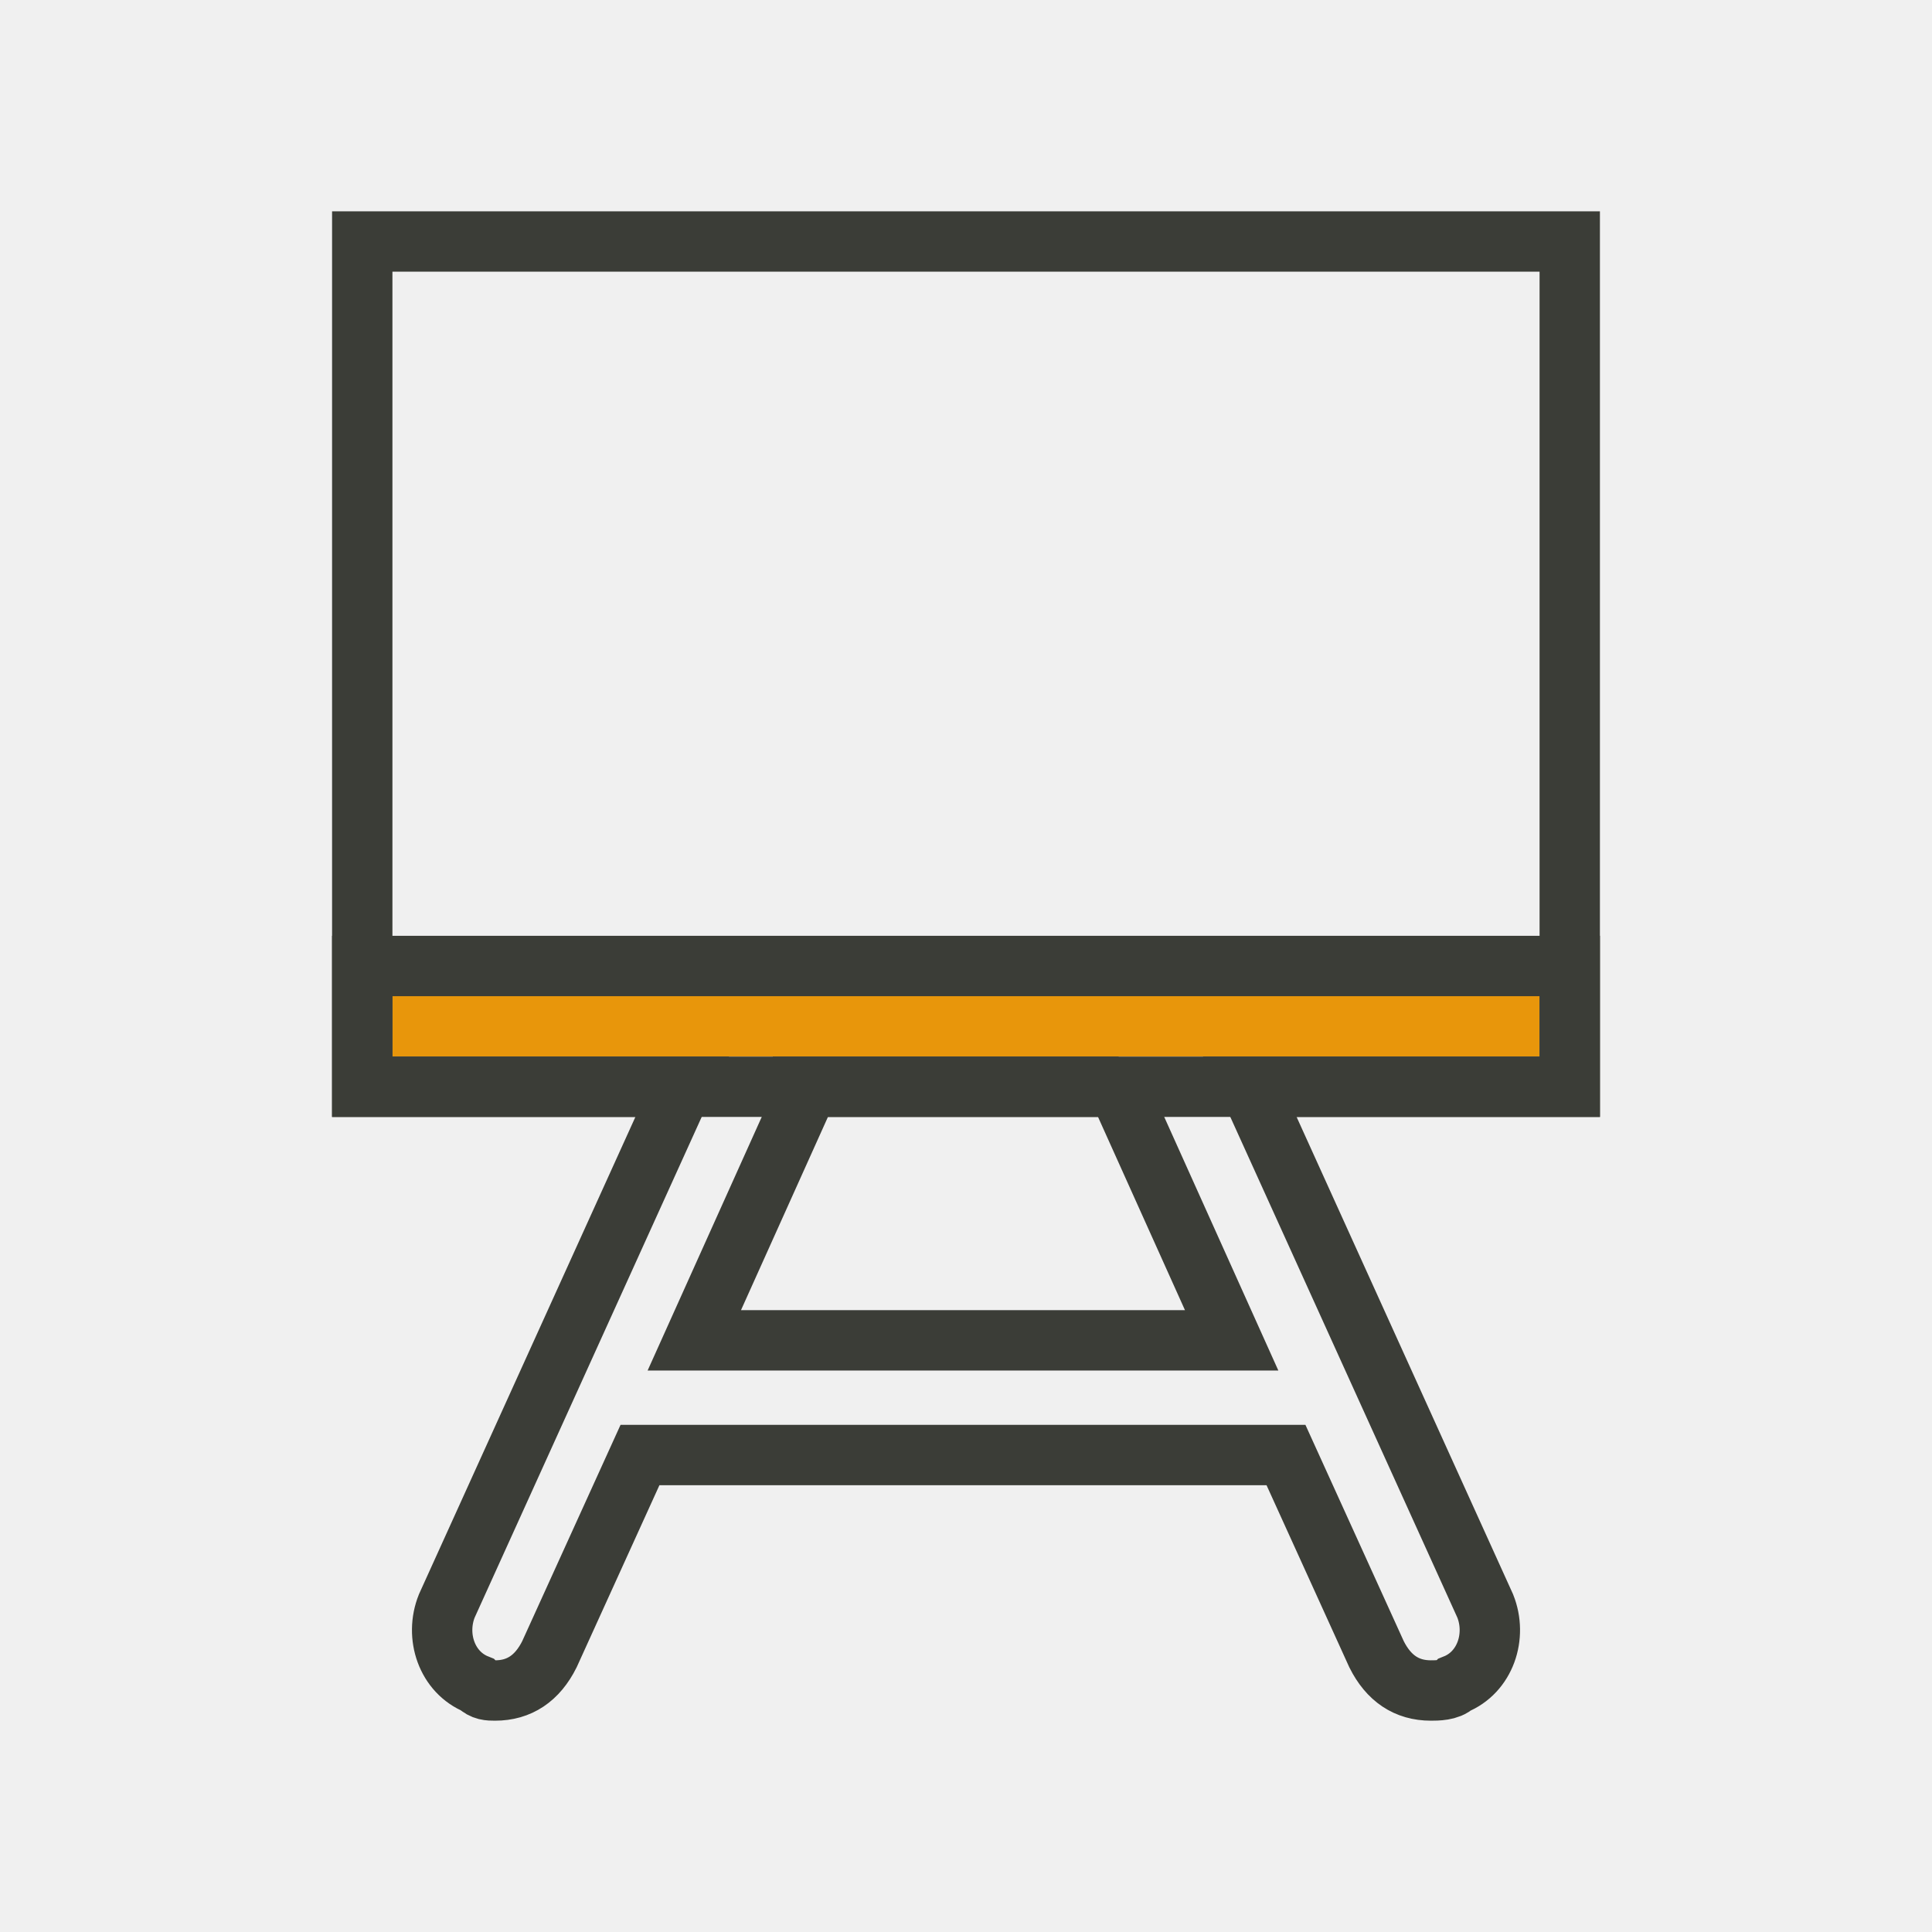
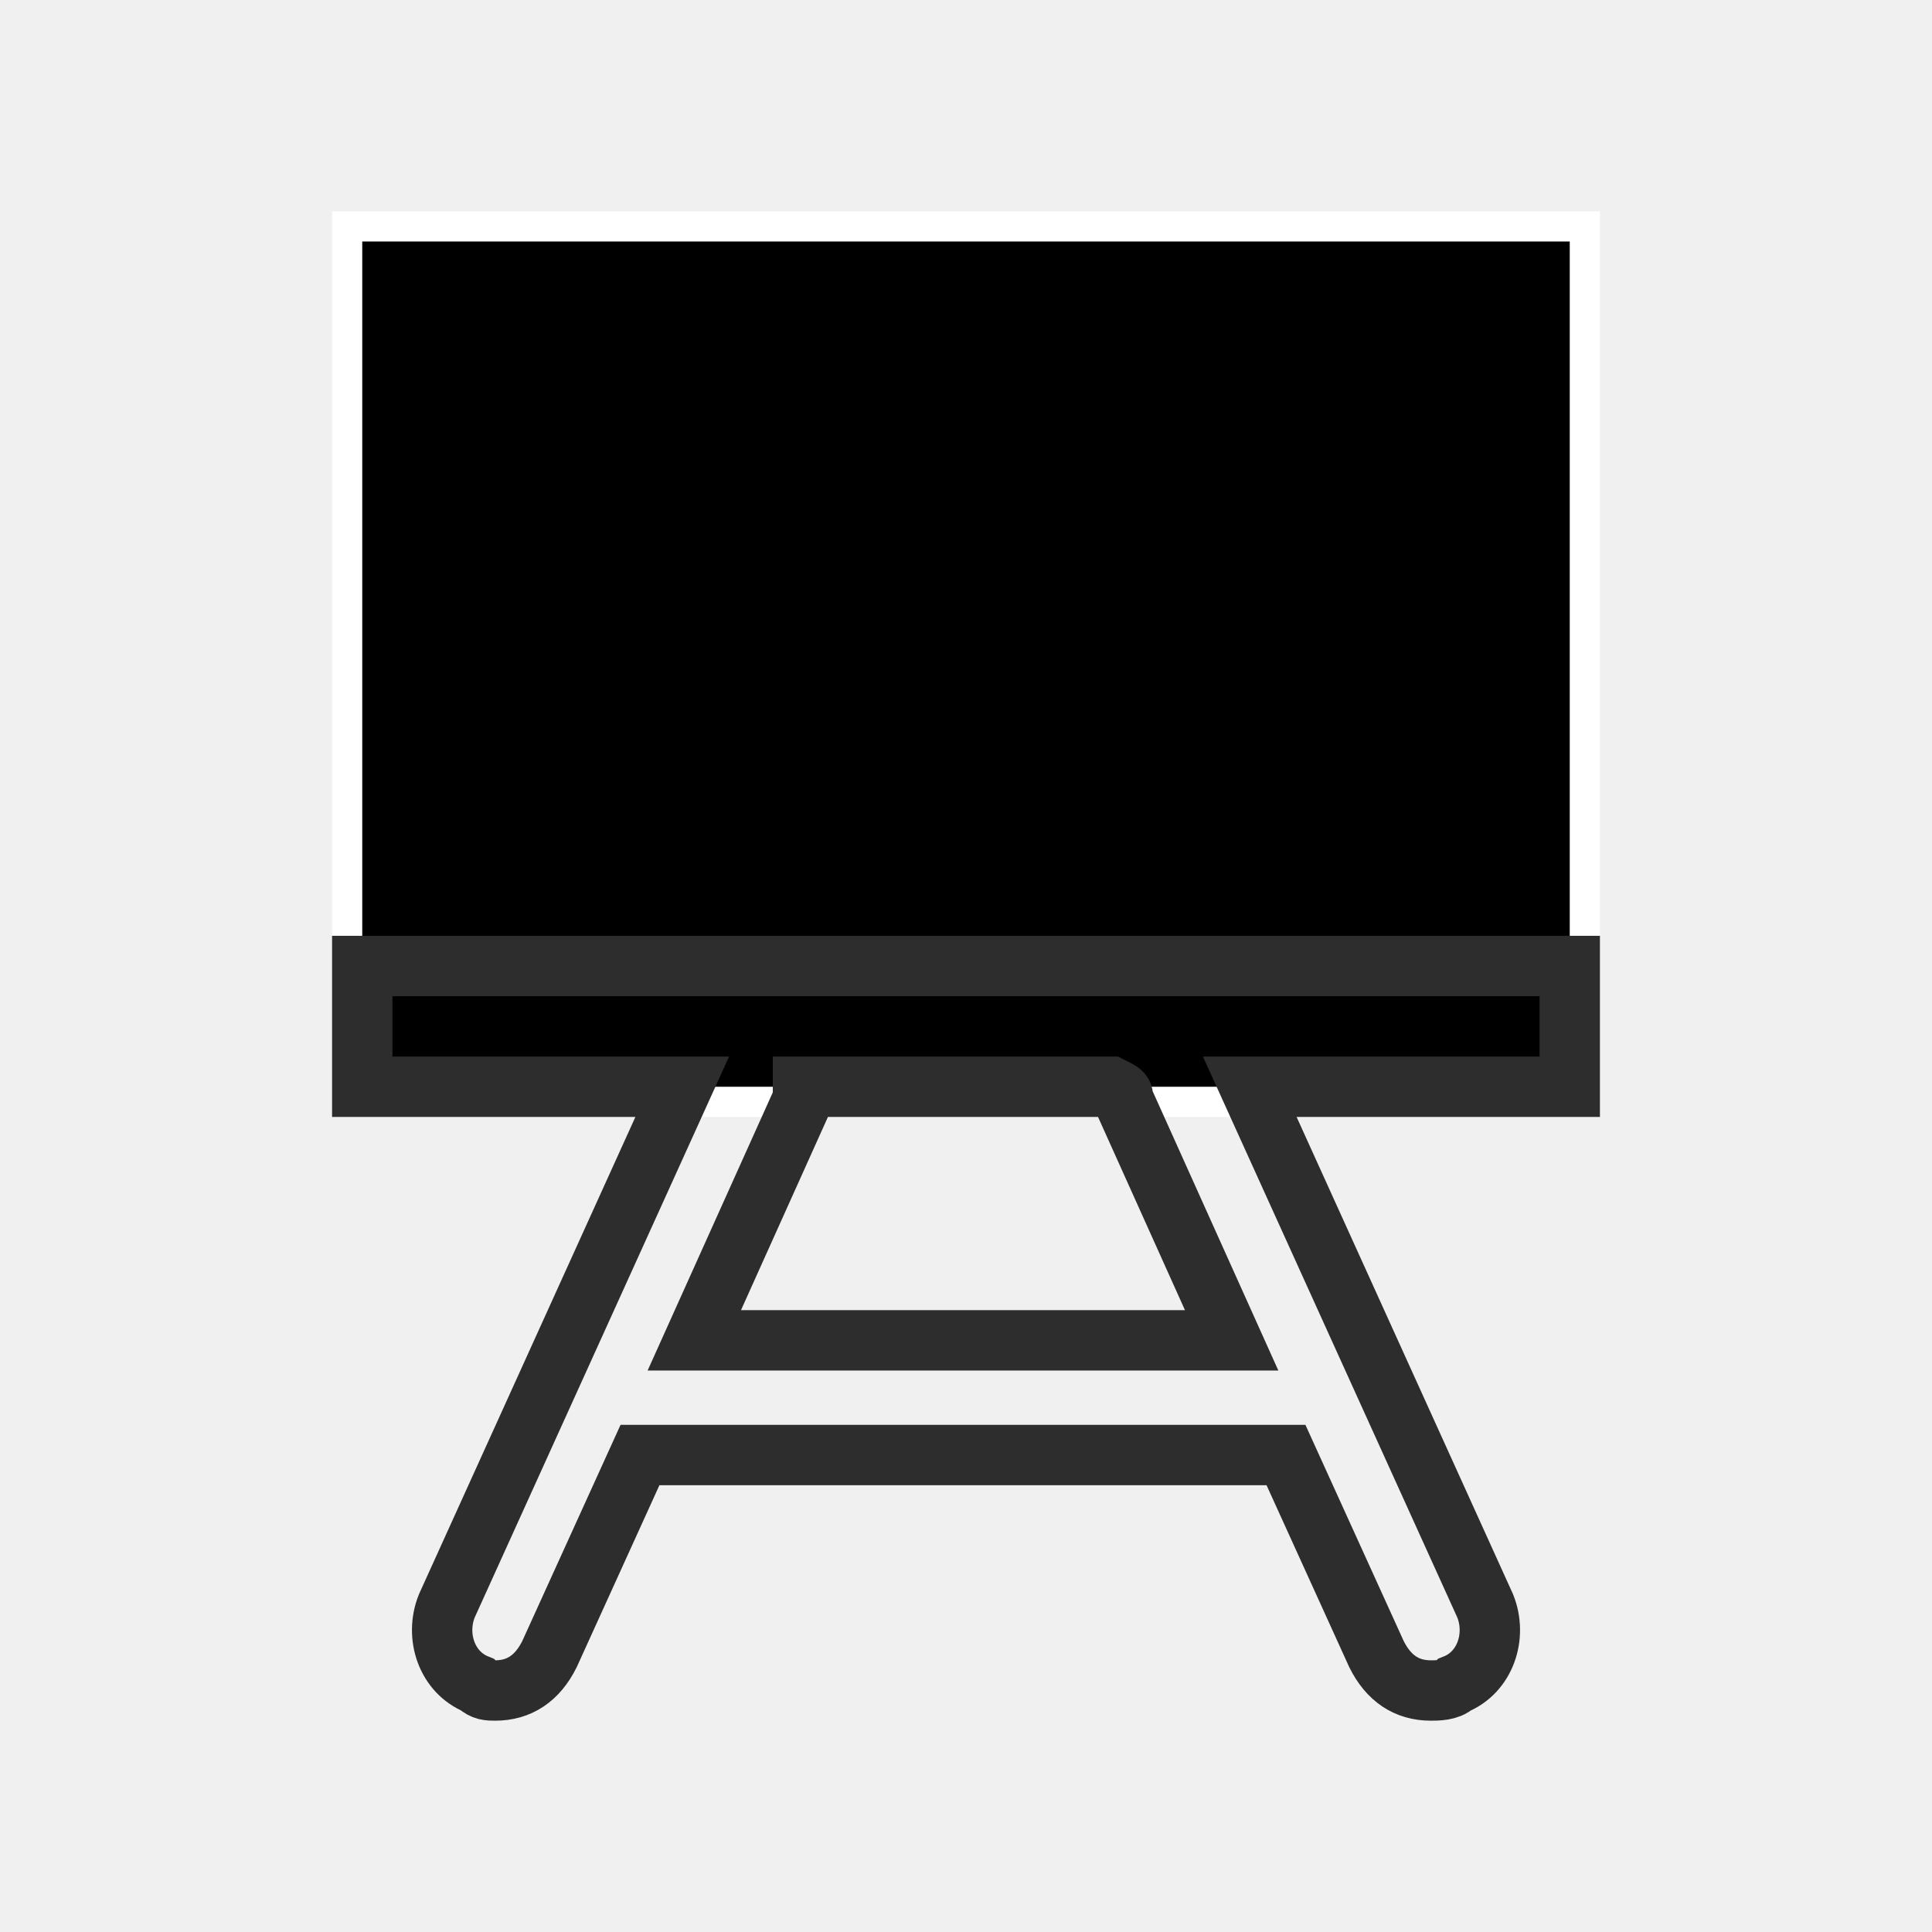
- <svg xmlns="http://www.w3.org/2000/svg" xmlns:xlink="http://www.w3.org/1999/xlink" version="1.1" id="Ebene_1" x="0px" y="0px" viewBox="0 0 32 32" style="enable-background:new 0 0 32 32;" xml:space="preserve">
-   <style type="text/css">
- 	.st0{fill:#E8960B;}
- 	.st1{clip-path:url(#SVGID_4_);fill:none;stroke:#FFFFFF;stroke-miterlimit:10;}
- 	.st2{fill:none;stroke:#FFFFFF;stroke-miterlimit:10;}
- 	.st3{fill:none;stroke:#3B3D37;stroke-miterlimit:10;}
- </style>
-   <rect x="6" y="16" class="st0" width="20" height="2" />
+ <svg xmlns="http://www.w3.org/2000/svg" xmlns:xlink="http://www.w3.org/1999/xlink" version="1.1" id="course" x="0px" y="0px" viewBox="0 0 32 32" style="enable-background:new 0 0 32 32;" xml:space="preserve">
+   <rect x="6" y="16" style="fill: currentColor" width="20" height="2" />
  <g id="Ebene_2_1_">
- </g>
+     </g>
  <g>
    <g>
      <g>
-         <g>
-           <defs>
-             <rect id="SVGID_3_" x="6" y="4" width="20" height="14" />
-           </defs>
-           <clipPath id="SVGID_4_">
-             <use xlink:href="#SVGID_3_" style="overflow:visible;" />
-           </clipPath>
-           <rect x="6" y="4" class="st1" width="20" height="14" />
-         </g>
+         <defs>
+           <rect id="SVGID_3_" x="6" y="4" width="20" height="14" />
+         </defs>
+         <clipPath id="SVGID_4_">
+           <use xlink:href="#SVGID_3_" style="overflow:visible;" />
+         </clipPath>
+         <rect x="6" y="4" stlye="clip-path:url(#SVGID_4_);fill:none;stroke:#FFFFFF;stroke-miterlimit:10;" width="20" height="14" />
      </g>
    </g>
    <g>
-       <rect id="SVGID_2_" x="6" y="4" class="st2" width="20" height="14" />
+       <rect id="SVGID_2_" x="6" y="4" style="fill:none;stroke:#FFFFFF;stroke-miterlimit:10;" width="20" height="14" />
    </g>
  </g>
-   <rect id="SVGID_1_" x="6" y="4" class="st3" width="20" height="14" />
-   <path class="st3" d="M26,16H6v2h5.3l-3.9,8.6c-0.2,0.5,0,1.1,0.5,1.3C8,28,8.1,28,8.2,28c0.4,0,0.7-0.2,0.9-0.6l1.5-3.3h10.7  l1.5,3.3c0.2,0.4,0.5,0.6,0.9,0.6c0.1,0,0.3,0,0.4-0.1c0.5-0.2,0.7-0.8,0.5-1.3L20.7,18H26V16z M18.6,18.2l1.8,4h-8.9l1.8-4  c0-0.1,0-0.1,0-0.2h5.1C18.6,18.1,18.6,18.1,18.6,18.2z" />
+   <rect id="SVGID_1_" x="6" y="4" width="20" height="14" />
+   <path style="fill:none;stroke:#2D2D2D;stroke-miterlimit:10;" d="M26,16H6v2h5.3l-3.9,8.6c-0.2,0.5,0,1.1,0.5,1.3C8,28,8.1,28,8.2,28c0.4,0,0.7-0.2,0.9-0.6l1.5-3.3h10.7         l1.5,3.3c0.2,0.4,0.5,0.6,0.9,0.6c0.1,0,0.3,0,0.4-0.1c0.5-0.2,0.7-0.8,0.5-1.3L20.7,18H26V16z M18.6,18.2l1.8,4h-8.9l1.8-4         c0-0.1,0-0.1,0-0.2h5.1C18.6,18.1,18.6,18.1,18.6,18.2z" />
</svg>
